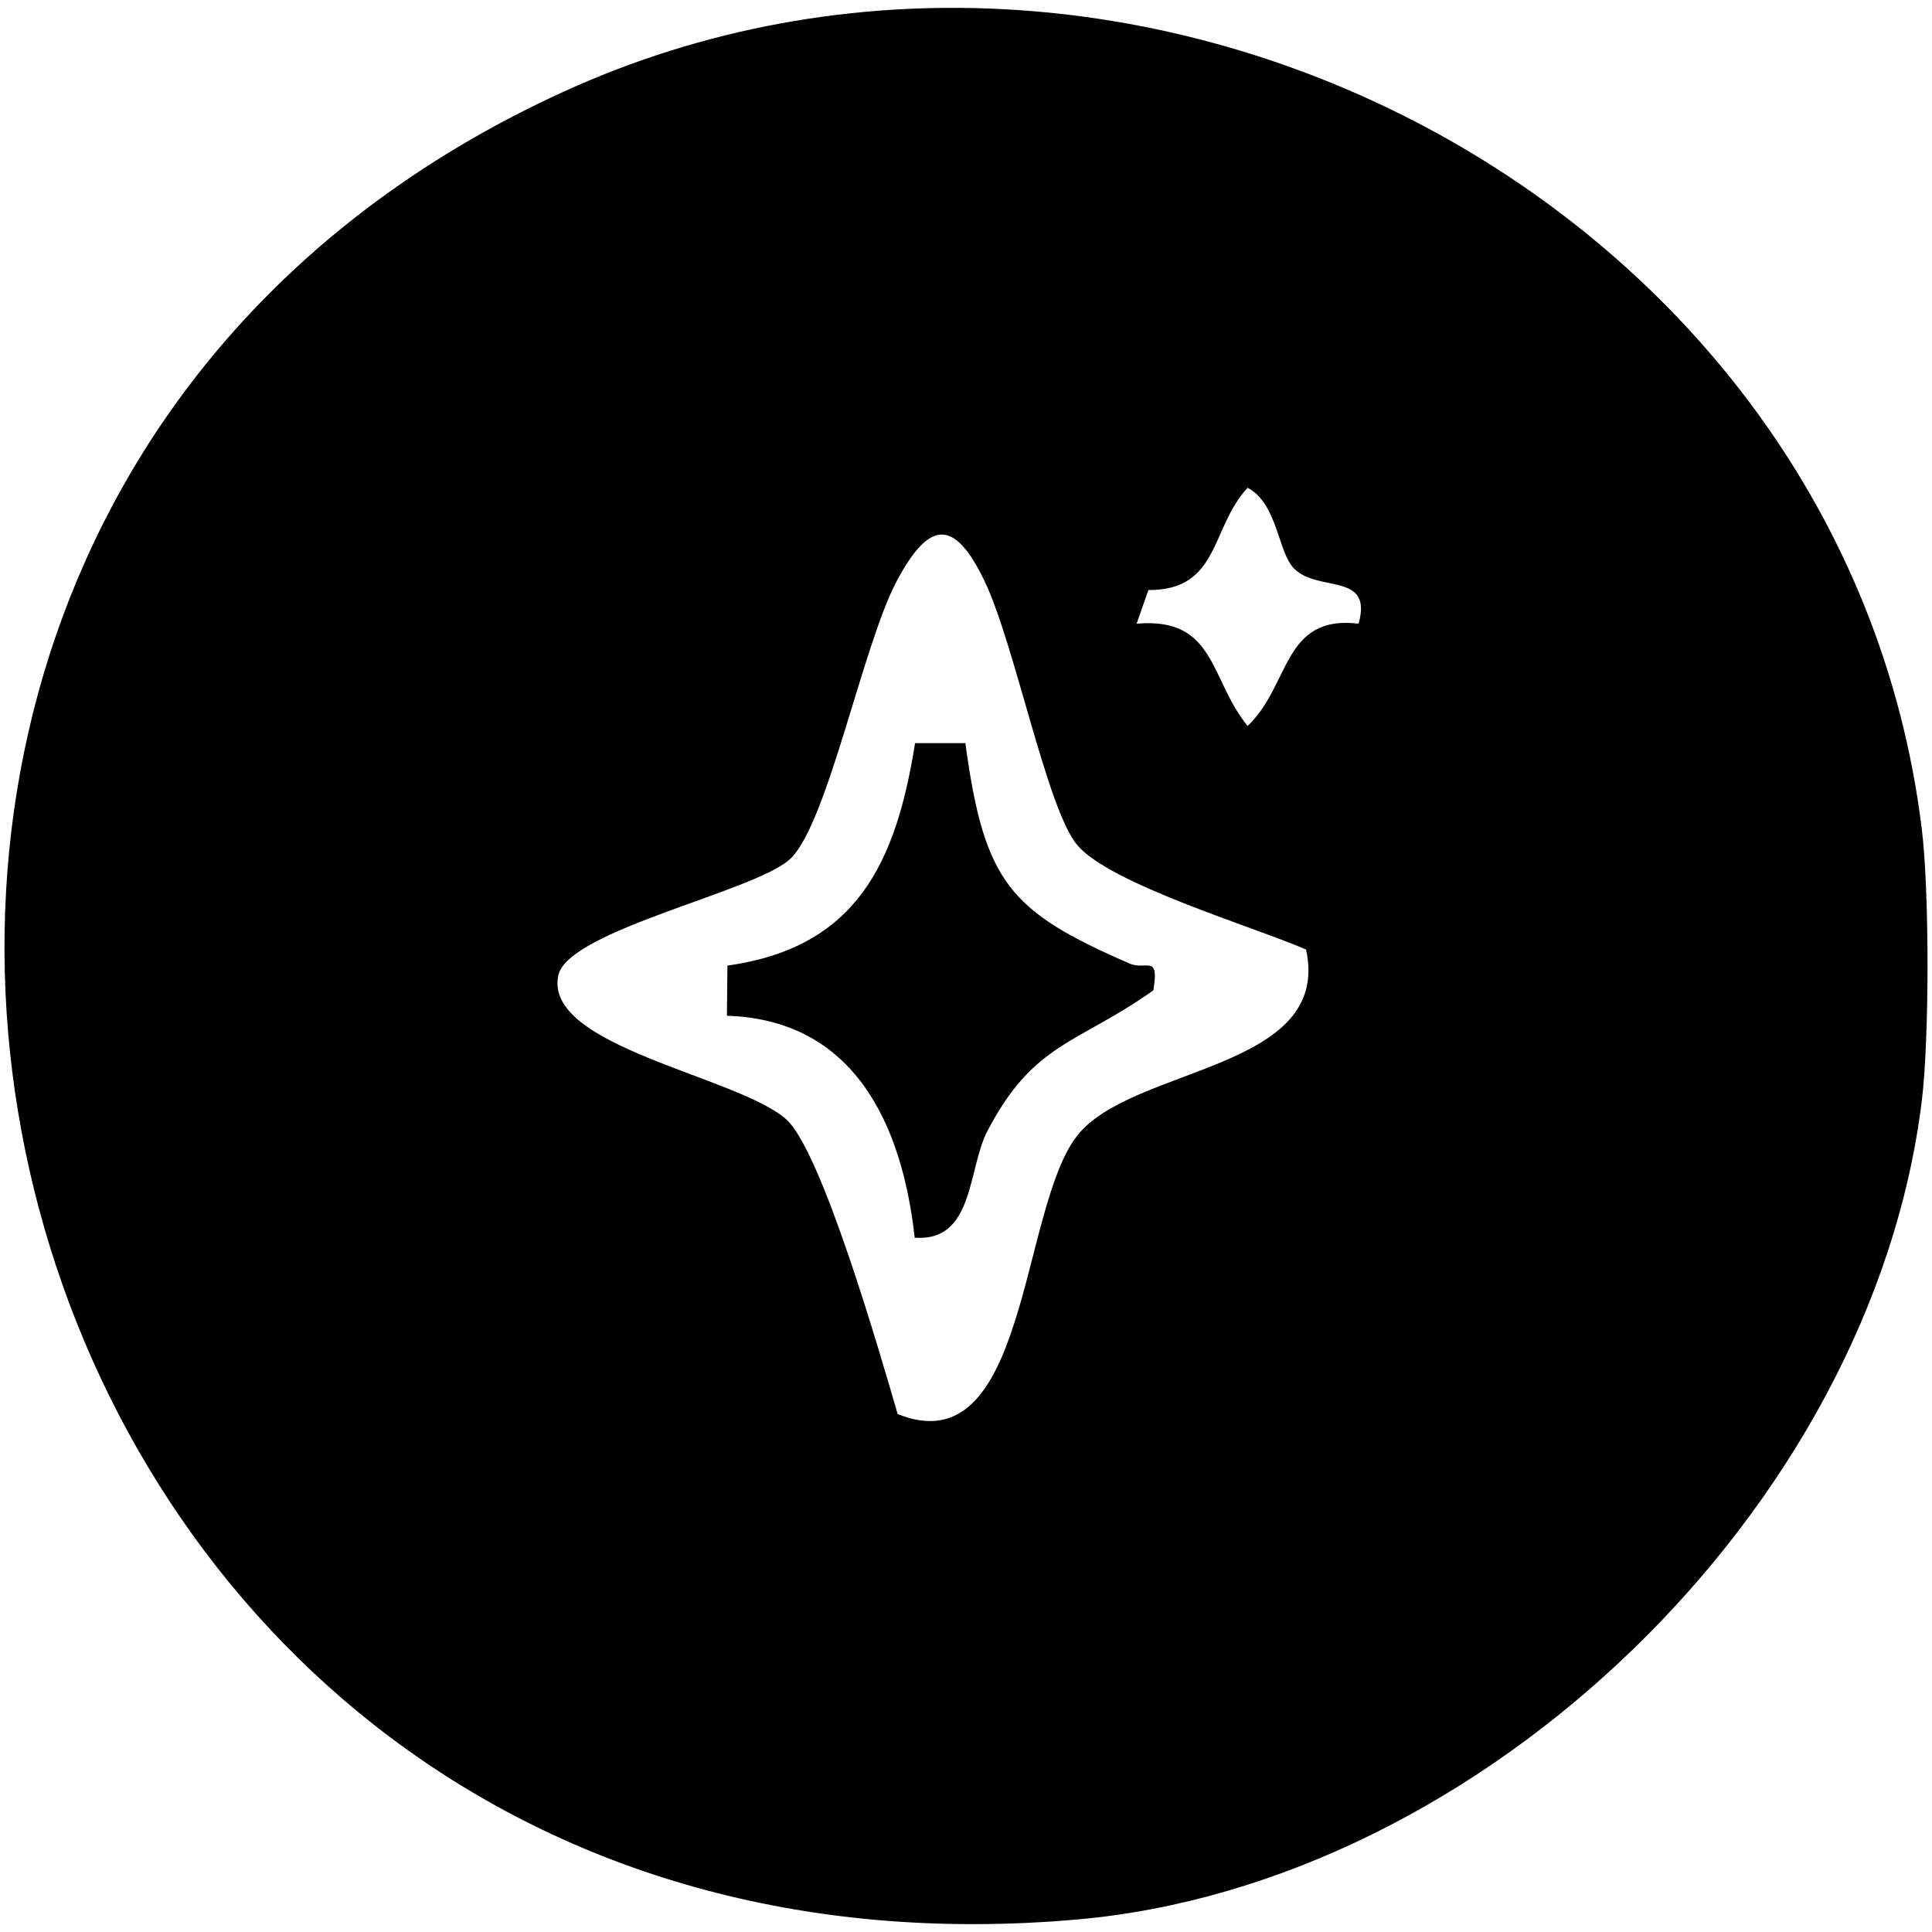
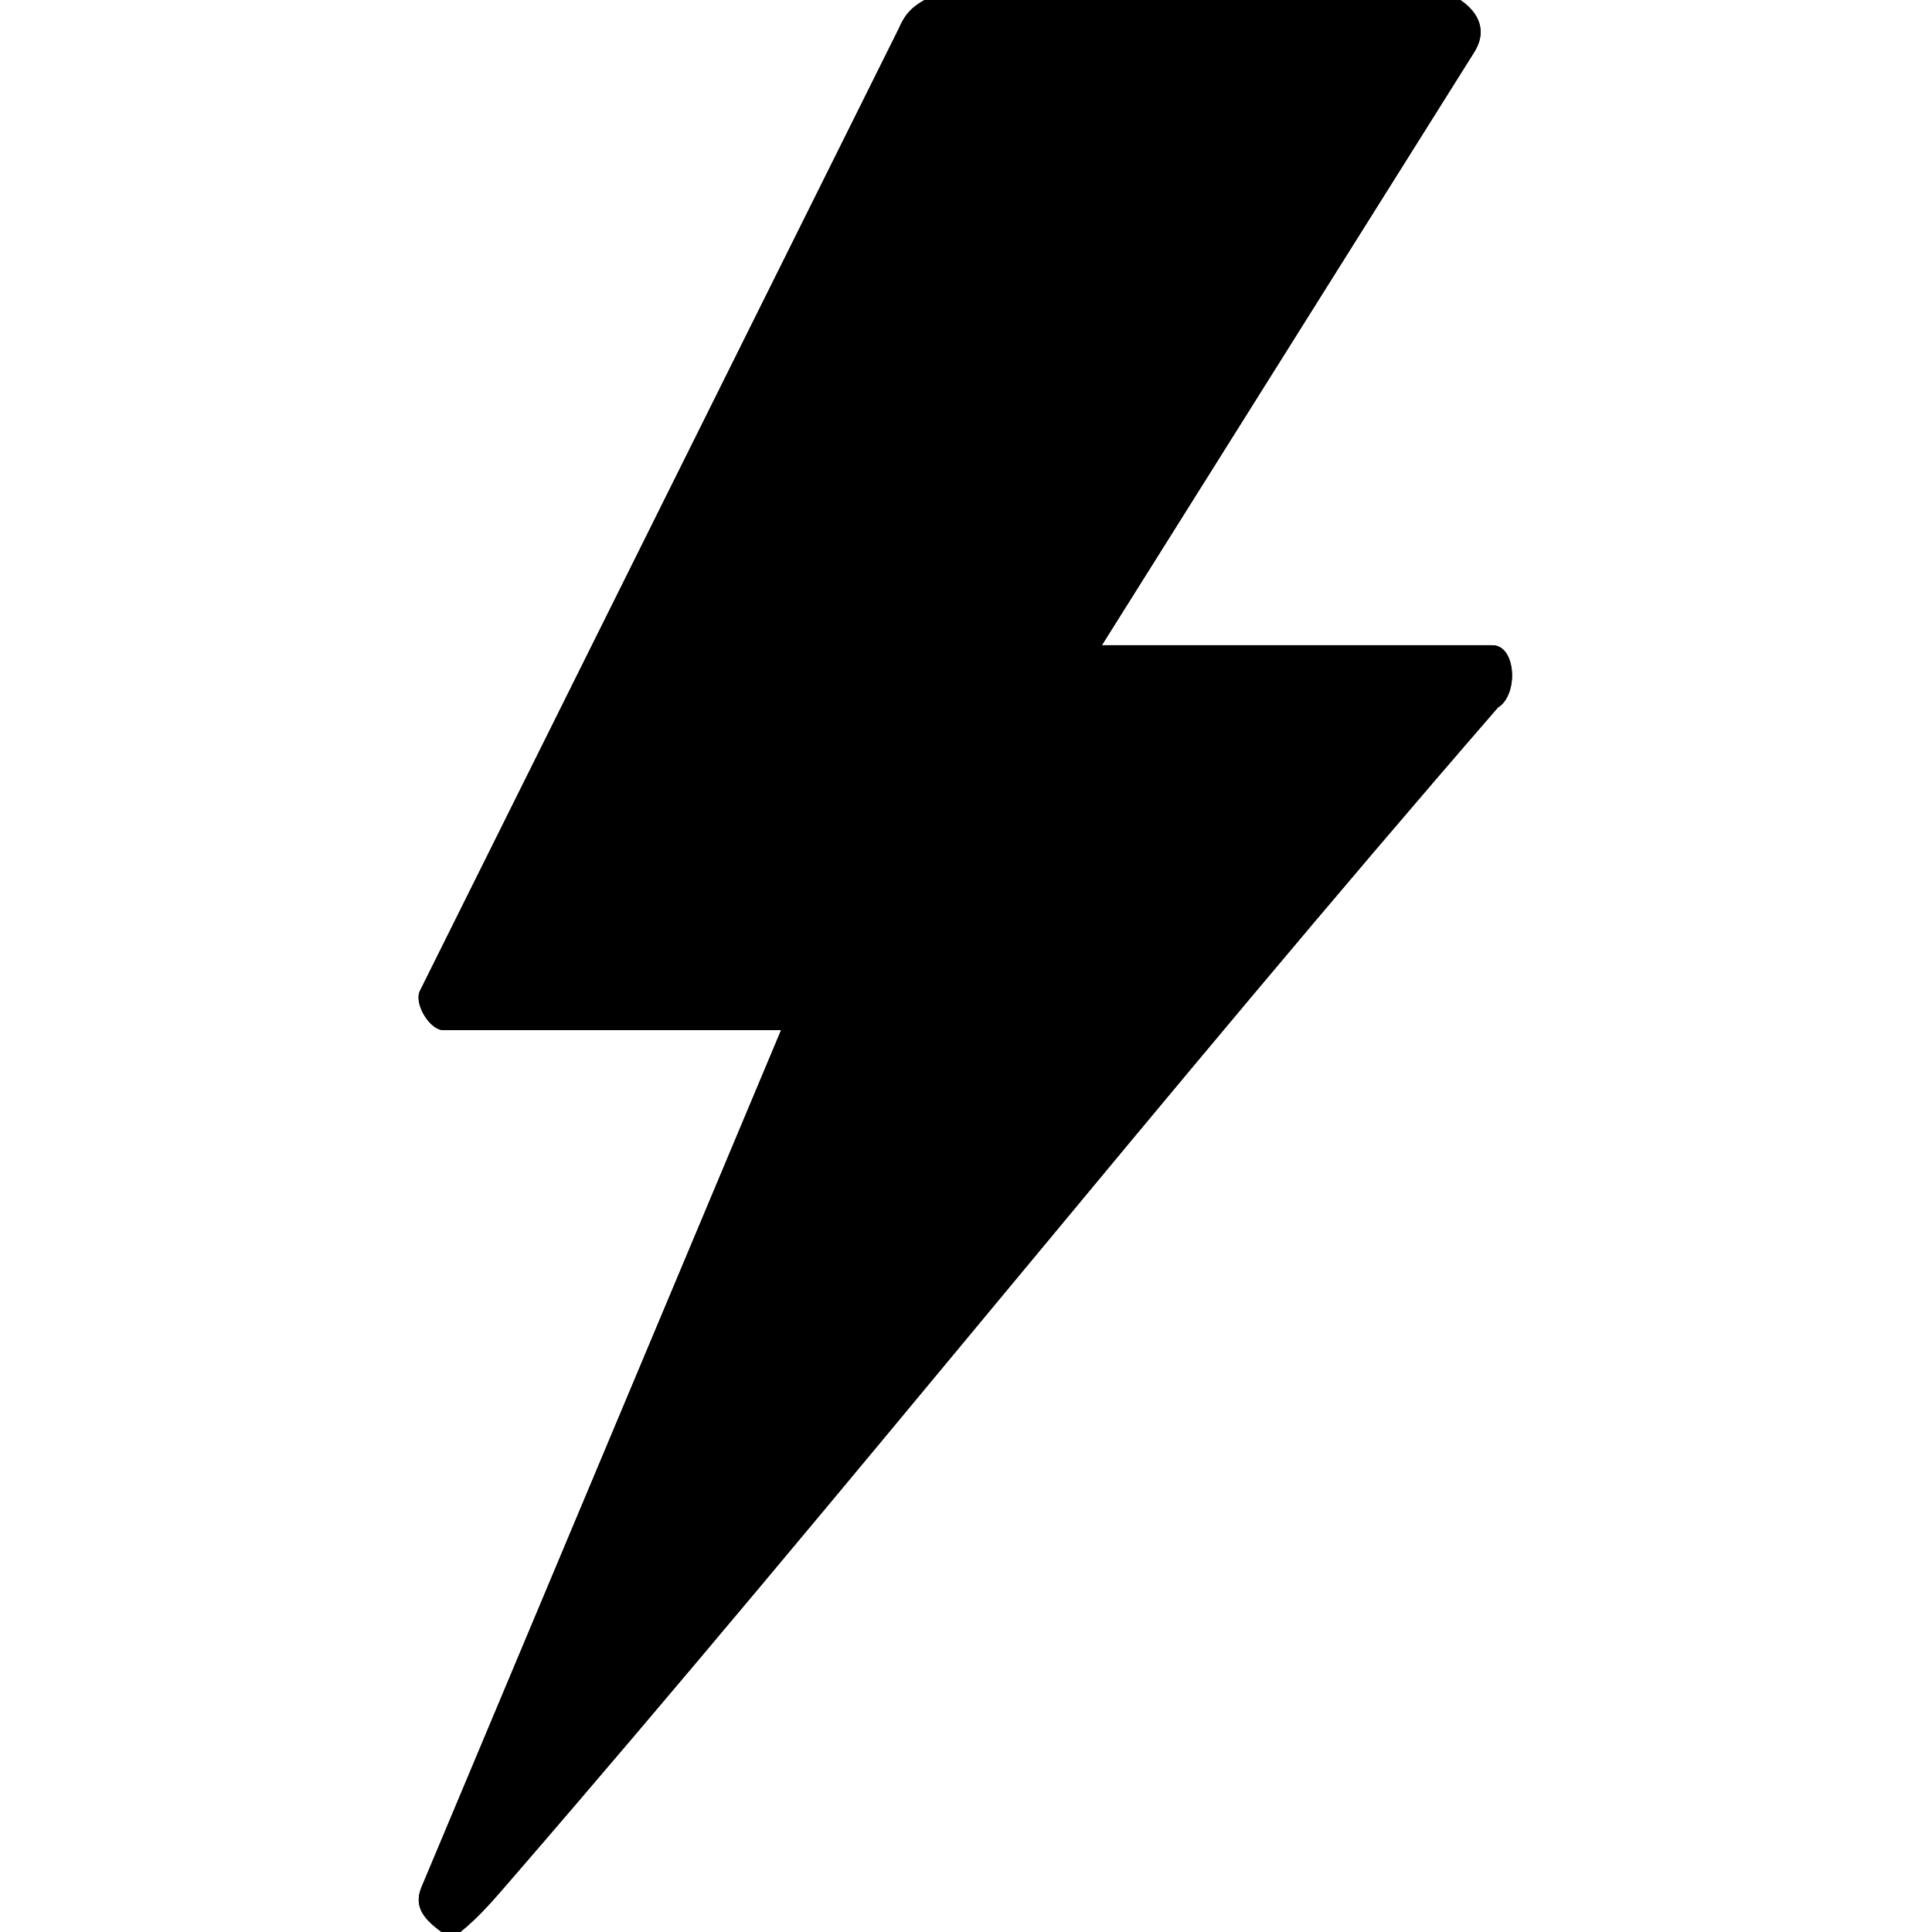
- <svg xmlns="http://www.w3.org/2000/svg" id="Layer_1" version="1.1" viewBox="0 0 512 512">
-   <defs>
-     <style>
-       .st0 {
-         fill-rule: evenodd;
-       }
-     </style>
-   </defs>
-   <path class="st0" d="M509.28,219.56c2.04,16.38,2.04,55.92,0,72.29-13.21,107.49-116.04,207.38-223.89,216.84C-9.53,534.62-107.62,142.16,148.94,24.49c150.51-69.04,339.84,28.59,360.34,195.07ZM346.1,251.55c7.1,32.21-46.05,30.86-60.62,49.4-15.29,19.41-13.07,87.72-47.59,73.79-4.66-15.97-20.13-69.8-29.55-78.12-12.9-11.45-64.38-19.23-60.39-38.1,2.54-12.07,52.94-22.39,61.66-31.08,9.91-9.91,19.04-56.64,28.09-73.56,8.37-15.61,14.98-16.92,23.12-.09,8.14,16.83,16.6,60.72,24.7,70.21,8.78,10.32,46.51,21.54,60.53,27.6l.04-.04h.01ZM255.94,196.94h-13.44c-5.02,31.57-15.38,54.15-49.72,58.95l-.14,13.3c33.71,1.04,46.46,28.78,49.76,58.81,15.75,1.18,14.03-18.14,19.23-28.18,12.3-23.66,23.89-23.08,44.02-37.37,1.63-9.78-1.94-5.2-6.29-7.1-31.8-13.84-38.5-21.44-43.52-58.35l.09-.04h0ZM342.98,150.71c6.43,6.38,20.9.86,17.06,14.57-20.18-2.44-18.05,16.38-29.41,27.1-10.13-12.36-8.37-28.91-29.41-27.1l3.12-8.91c18.91.09,16.38-16.42,26.28-27.1,8.01,4.21,7.97,17.06,12.36,21.44h.01Z" />
+ <svg xmlns="http://www.w3.org/2000/svg" viewBox="0 0 512 512">
+   <path d="M245 0c-3.52 1.99-5.22 3.85-6.85 7.65L111.2 262.77c-1.4 3.56 2.81 10.23 6.3 10.23H207l-95.32 227.18c-2.29 5.52 1.3 8.81 5.32 11.82h5c5.07-4.07 9.29-9.1 13.52-13.98 88.51-102.29 172.79-208.36 261.46-310.54 5.5-3.34 4.85-16.48-1.48-16.48H292l98.54-156.95C394.17 8.5 392.16 3.5 387 0" />
+   <path d="M387 0c5.16 3.49 7.17 8.5 3.54 14.05L292 171h103.5c6.33 0 6.98 13.14 1.48 16.48-88.67 102.18-172.95 208.25-261.46 310.54-4.23 4.89-8.45 9.91-13.52 13.98h-5c-4.02-3.01-7.61-6.3-5.32-11.82L207 273h-89.5c-3.49 0-7.7-6.67-6.3-10.23L238.15 7.65c1.64-3.8 3.34-5.66 6.85-7.65z" />
</svg>
